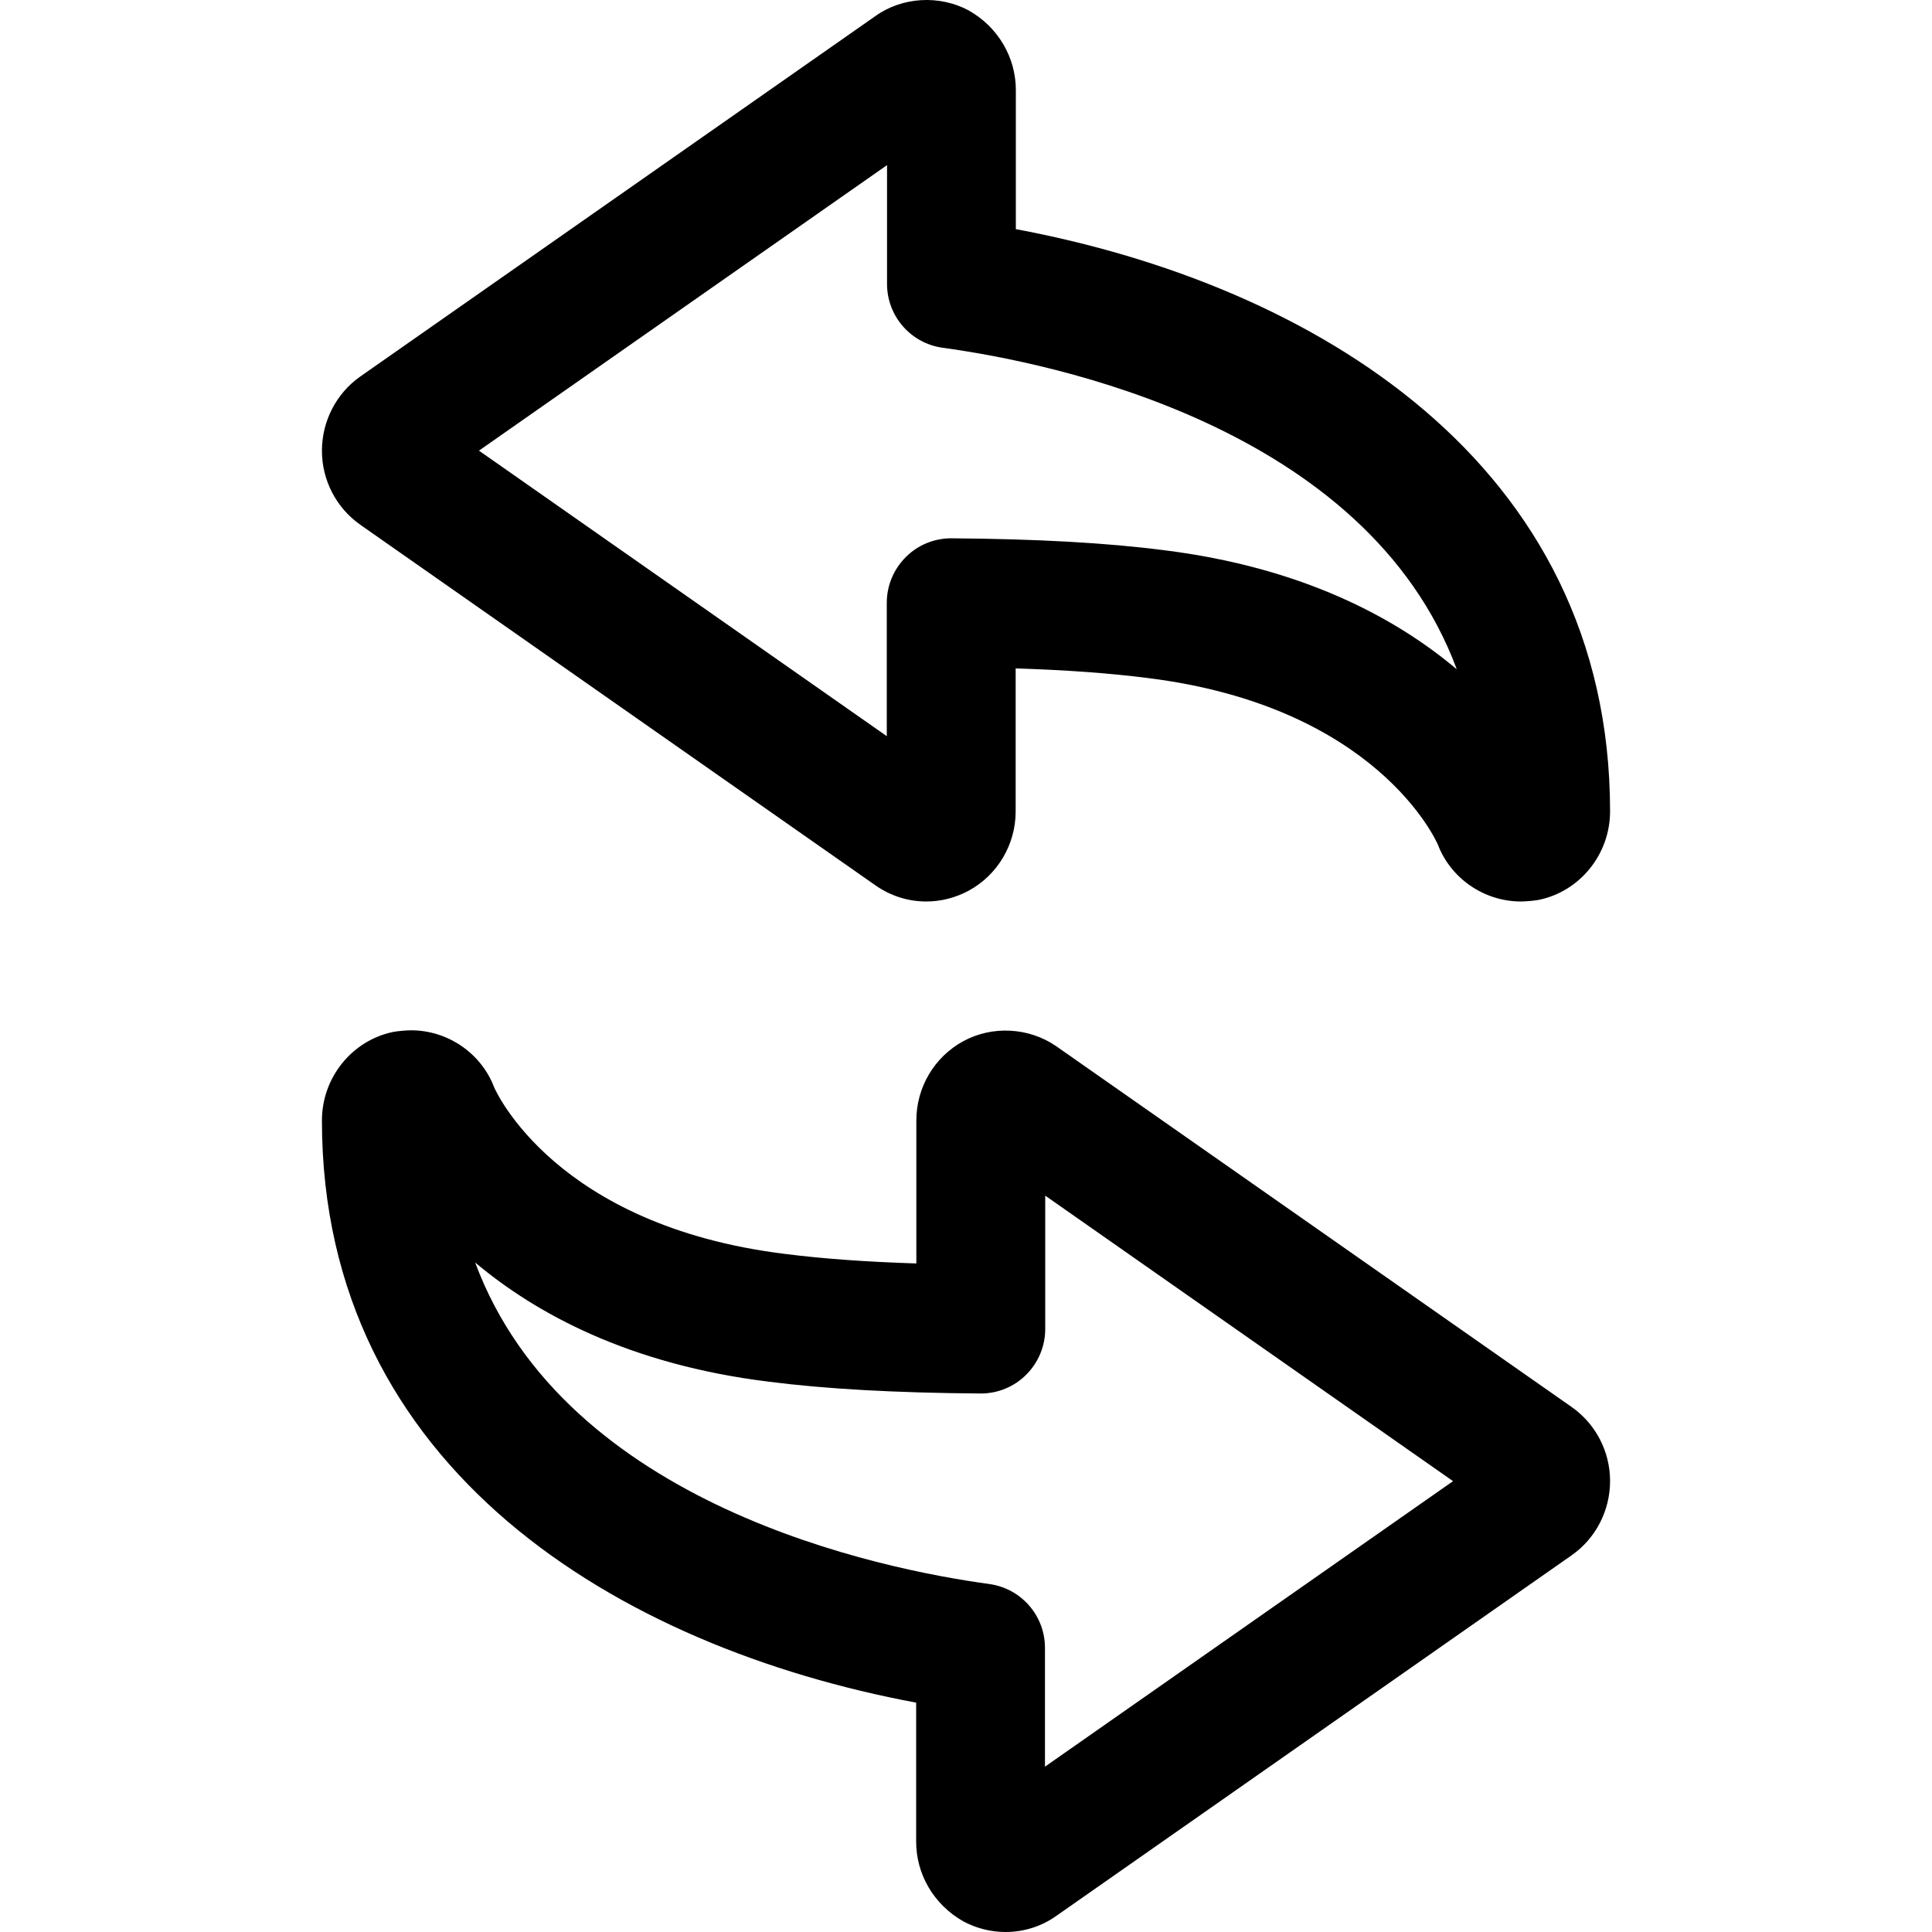
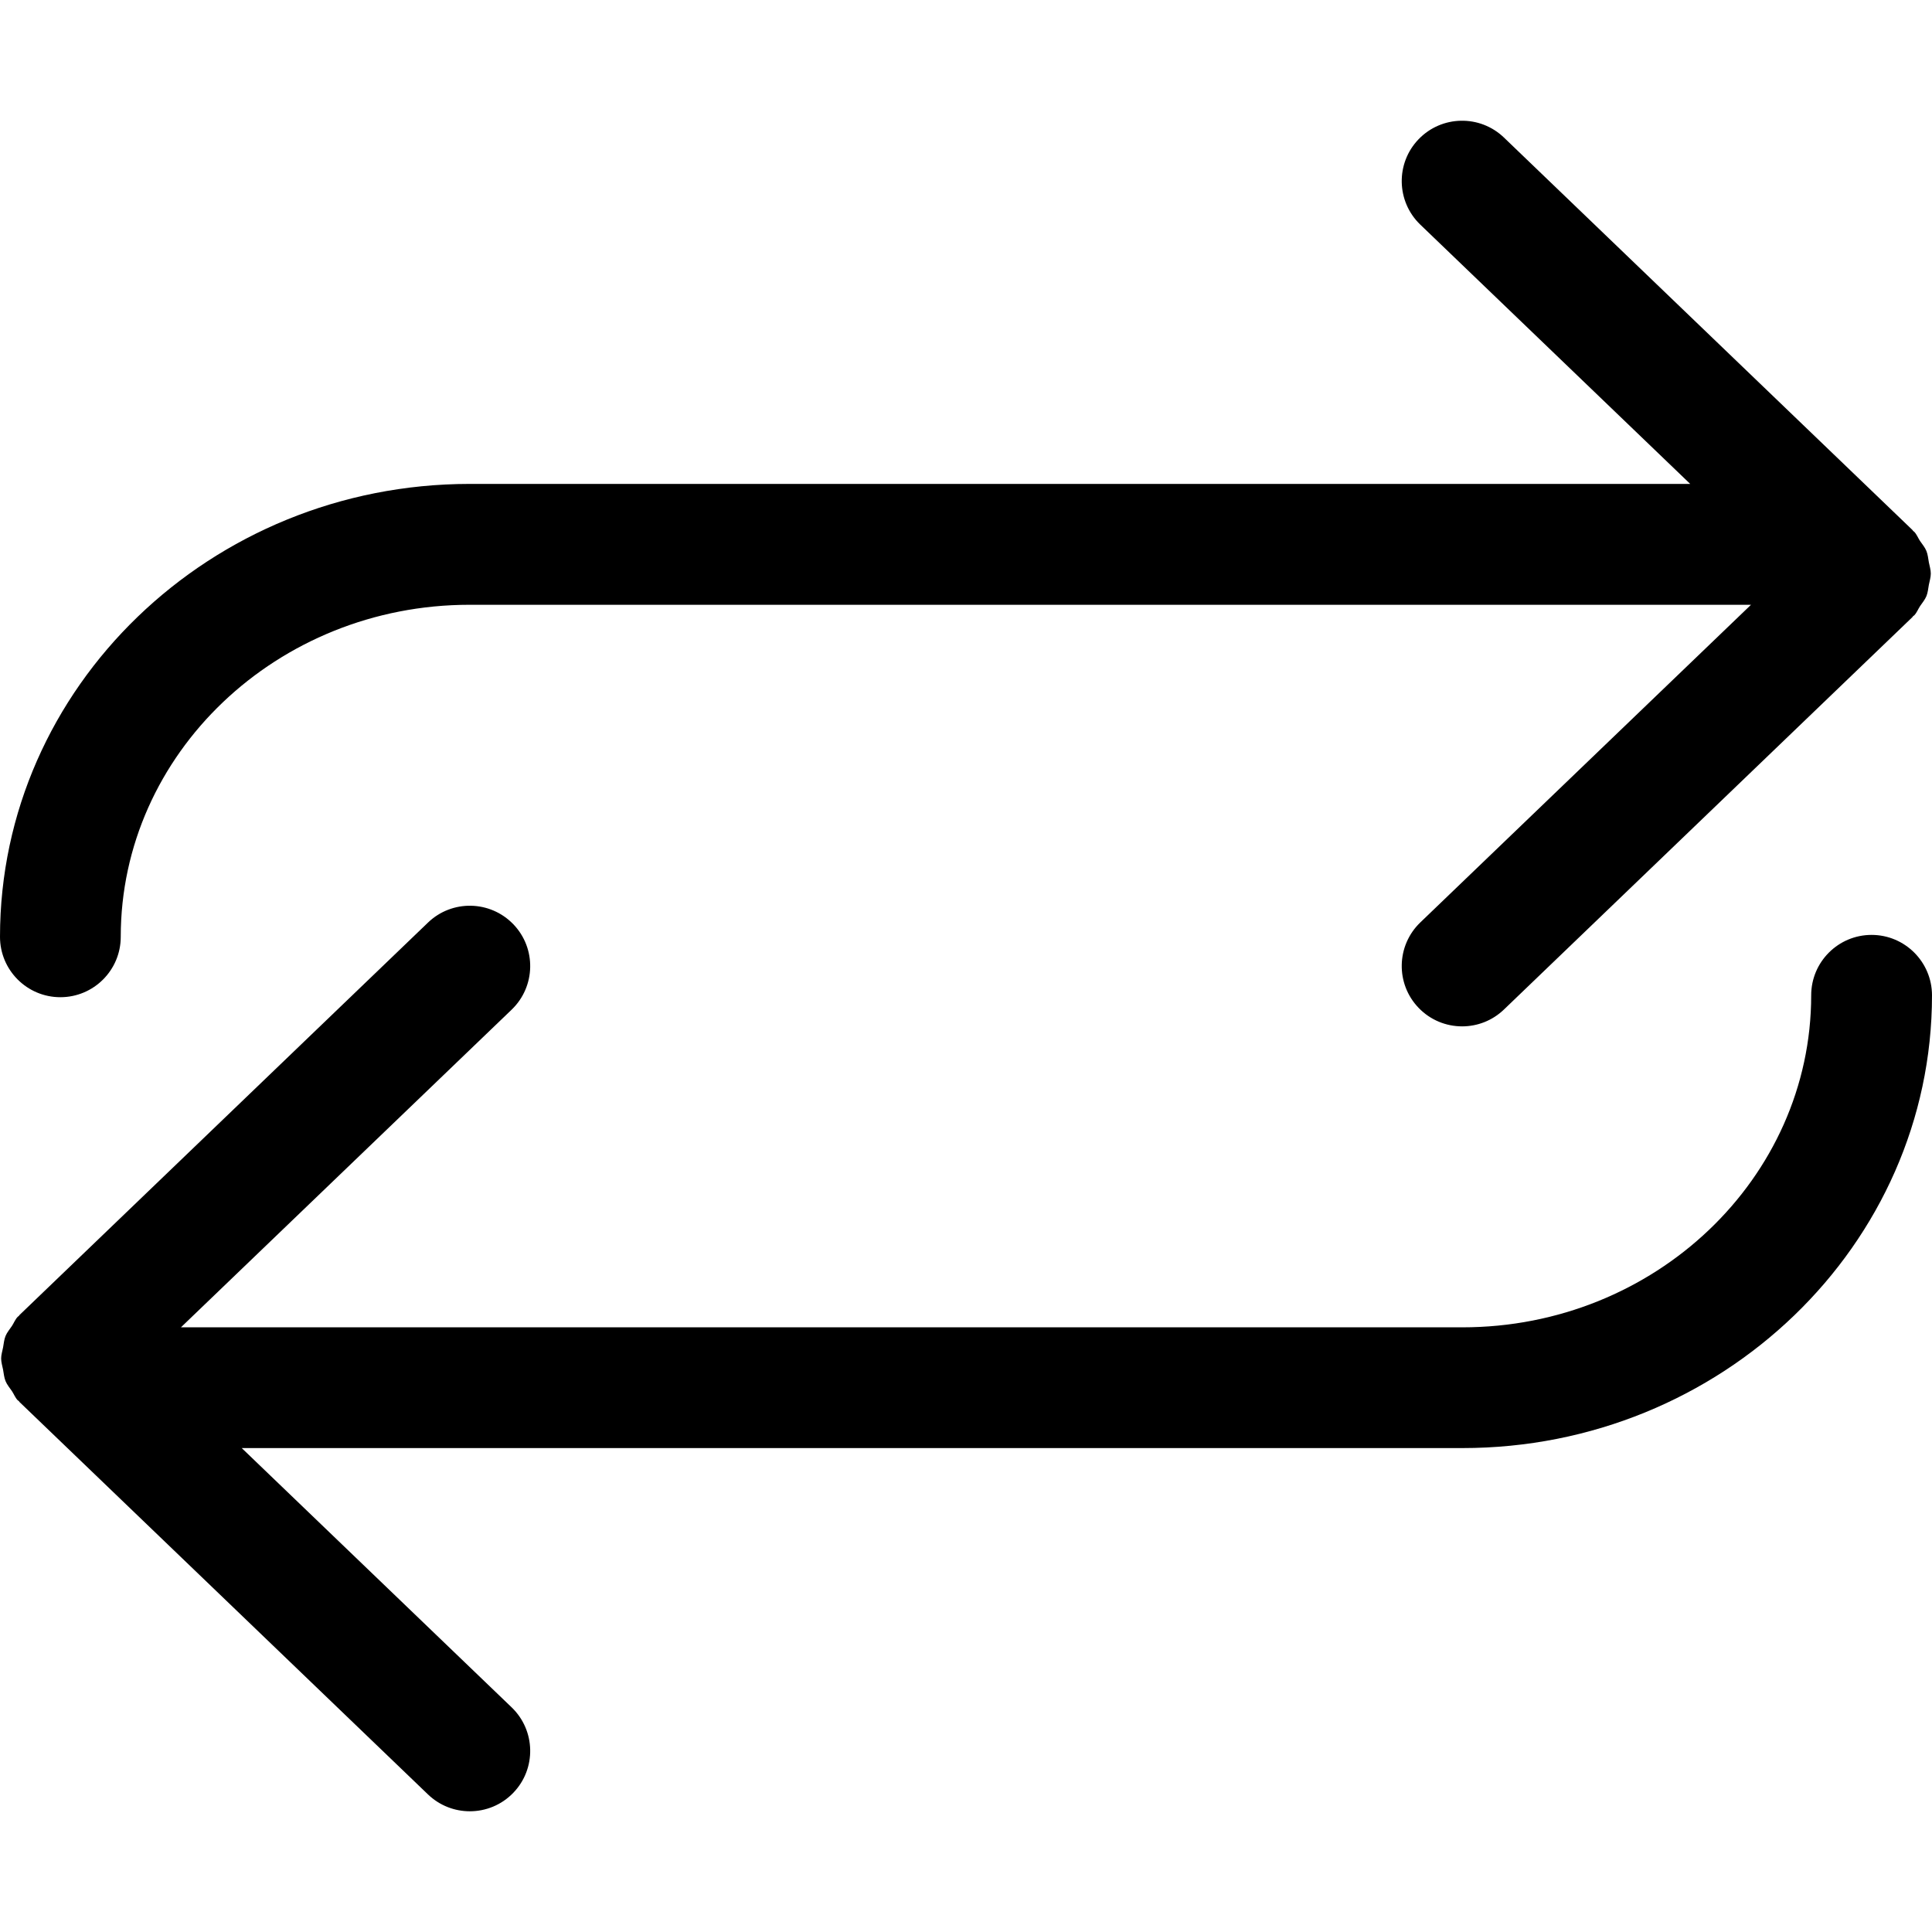
- <svg xmlns="http://www.w3.org/2000/svg" viewBox="0 0 479.949 479.949" fill="currentColor">
-   <path d="M89.511,130.365l128.096,89.664c3.728,2.576,8.048,3.92,12.512,3.92c3.664,0,7.312-0.944,10.56-2.704 c7.168-3.92,11.632-11.456,11.632-19.68v-35.52c12.688,0.4,23.488,1.2,32.752,2.384c56.832,7.04,71.664,40.336,72.128,41.376 c3.216,8.448,11.52,14.144,20.64,14.144c1.072,0,3.376-0.192,4.432-0.4c10.256-2.112,17.712-11.36,17.712-22 c0-86.624-73.856-130.848-147.616-144.624V22.397c0-8.08-4.336-15.6-11.664-19.776c-7.312-3.952-16.56-3.376-23.168,1.328 l-128.048,89.6c-5.936,4.176-9.504,11.072-9.504,18.432C79.975,119.309,83.543,126.173,89.511,130.365z M220.359,41.021v29.52 c0,8,5.904,14.768,13.84,15.856c26.784,3.648,105.264,19.44,127.696,79.872c-15.072-12.704-38.256-25.312-72.832-29.6 c-14.208-1.824-31.424-2.784-52.64-2.944c-0.048,0-0.096,0-0.128,0c-4.224,0-8.288,1.664-11.264,4.656 c-3.024,3.008-4.736,7.088-4.736,11.344v33.152l-101.312-70.928L220.359,41.021z" />
-   <path d="M390.439,349.533l-128.096-89.664c-6.8-4.656-15.856-5.136-23.072-1.2c-7.168,3.92-11.632,11.456-11.632,19.68v35.52 c-12.688-0.4-23.488-1.2-32.752-2.384c-56.832-7.04-71.664-40.336-72.128-41.376c-3.216-8.464-11.52-14.16-20.64-14.16 c-1.072,0-3.376,0.192-4.432,0.4c-10.256,2.112-17.712,11.36-17.712,22c0,86.624,73.856,130.848,147.616,144.624v34.528 c0,8.08,4.336,15.584,11.664,19.776c3.232,1.744,6.88,2.672,10.528,2.672c4.56,0,8.96-1.392,12.624-4l128.048-89.6 c5.952-4.176,9.52-11.072,9.52-18.432C399.975,360.589,396.407,353.725,390.439,349.533z M259.591,438.877v-29.52 c0-8-5.904-14.768-13.84-15.856c-26.784-3.648-105.28-19.44-127.712-79.872c15.088,12.704,38.288,25.328,72.848,29.6 c14.208,1.824,31.424,2.784,52.64,2.944c0.048,0,0.096,0,0.128,0c4.224,0,8.288-1.664,11.264-4.656 c3.024-3.008,4.736-7.088,4.736-11.344v-33.152l101.312,70.928L259.591,438.877z" />
+ <svg xmlns="http://www.w3.org/2000/svg" version="1.1" id="Layer_1" x="0px" y="0px" viewBox="0 0 512.016 512.016" style="enable-background:new 0 0 512.016 512.016;" xml:space="preserve">
+   <g>
+     <g>
+       <g>
+         <path d="M496,247.766c-8.832,0-16,7.168-16,16c0,48.512-41.456,88-92.432,88H47.952l87.648-84.192     c6.368-6.128,6.576-16.256,0.448-22.624c-6.128-6.368-16.256-6.576-22.624-0.448l-108.256,104     c-0.08,0.08-0.112,0.192-0.192,0.272s-0.192,0.096-0.272,0.192c-0.688,0.72-1.008,1.616-1.536,2.432     c-0.592,0.88-1.296,1.696-1.696,2.656c-0.4,0.976-0.464,2-0.656,3.024c-0.176,0.976-0.512,1.936-0.512,2.944     s0.32,1.984,0.512,2.976c0.192,1.024,0.256,2.048,0.656,3.024c0.384,0.96,1.104,1.776,1.696,2.656     c0.528,0.8,0.848,1.712,1.536,2.432c0.08,0.08,0.192,0.096,0.272,0.176c0.08,0.08,0.112,0.192,0.192,0.272l108.256,104     c3.104,2.976,7.088,4.464,11.088,4.464c4.208,0,8.4-1.648,11.536-4.912c6.128-6.368,5.92-16.496-0.448-22.624l-71.536-68.72     h323.52c68.608,0,124.432-53.824,124.432-120C512,254.934,504.832,247.766,496,247.766z" />
+         <path d="M16,264.278c8.832,0,16-7.168,16-16c0-48.512,41.456-88,92.432-88h339.616L376.4,244.47     c-6.368,6.128-6.576,16.256-0.448,22.624c3.136,3.264,7.328,4.912,11.536,4.912c4,0,7.984-1.488,11.088-4.464l108.256-104     c0.08-0.08,0.112-0.192,0.192-0.272c0.08-0.08,0.192-0.096,0.272-0.176c0.688-0.72,1.008-1.616,1.536-2.432     c0.592-0.88,1.296-1.696,1.696-2.656c0.4-0.976,0.464-2,0.656-3.024c0.192-0.992,0.512-1.968,0.512-2.976     s-0.32-1.984-0.512-2.976c-0.192-1.024-0.256-2.048-0.656-3.024c-0.384-0.96-1.104-1.776-1.696-2.656     c-0.528-0.8-0.848-1.712-1.536-2.432c-0.08-0.08-0.192-0.112-0.272-0.192s-0.096-0.192-0.192-0.272l-108.256-104     c-6.368-6.112-16.496-5.92-22.624,0.448c-6.128,6.368-5.92,16.496,0.448,22.624l71.536,68.72H124.432     C55.824,128.278,0,182.102,0,248.278C0,257.11,7.168,264.278,16,264.278z" />
+       </g>
+     </g>
+   </g>
+   <g>
+ </g>
+   <g>
+ </g>
+   <g>
+ </g>
+   <g>
+ </g>
+   <g>
+ </g>
+   <g>
+ </g>
+   <g>
+ </g>
+   <g>
+ </g>
+   <g>
+ </g>
+   <g>
+ </g>
+   <g>
+ </g>
+   <g>
+ </g>
+   <g>
+ </g>
+   <g>
+ </g>
+   <g>
+ </g>
</svg>
